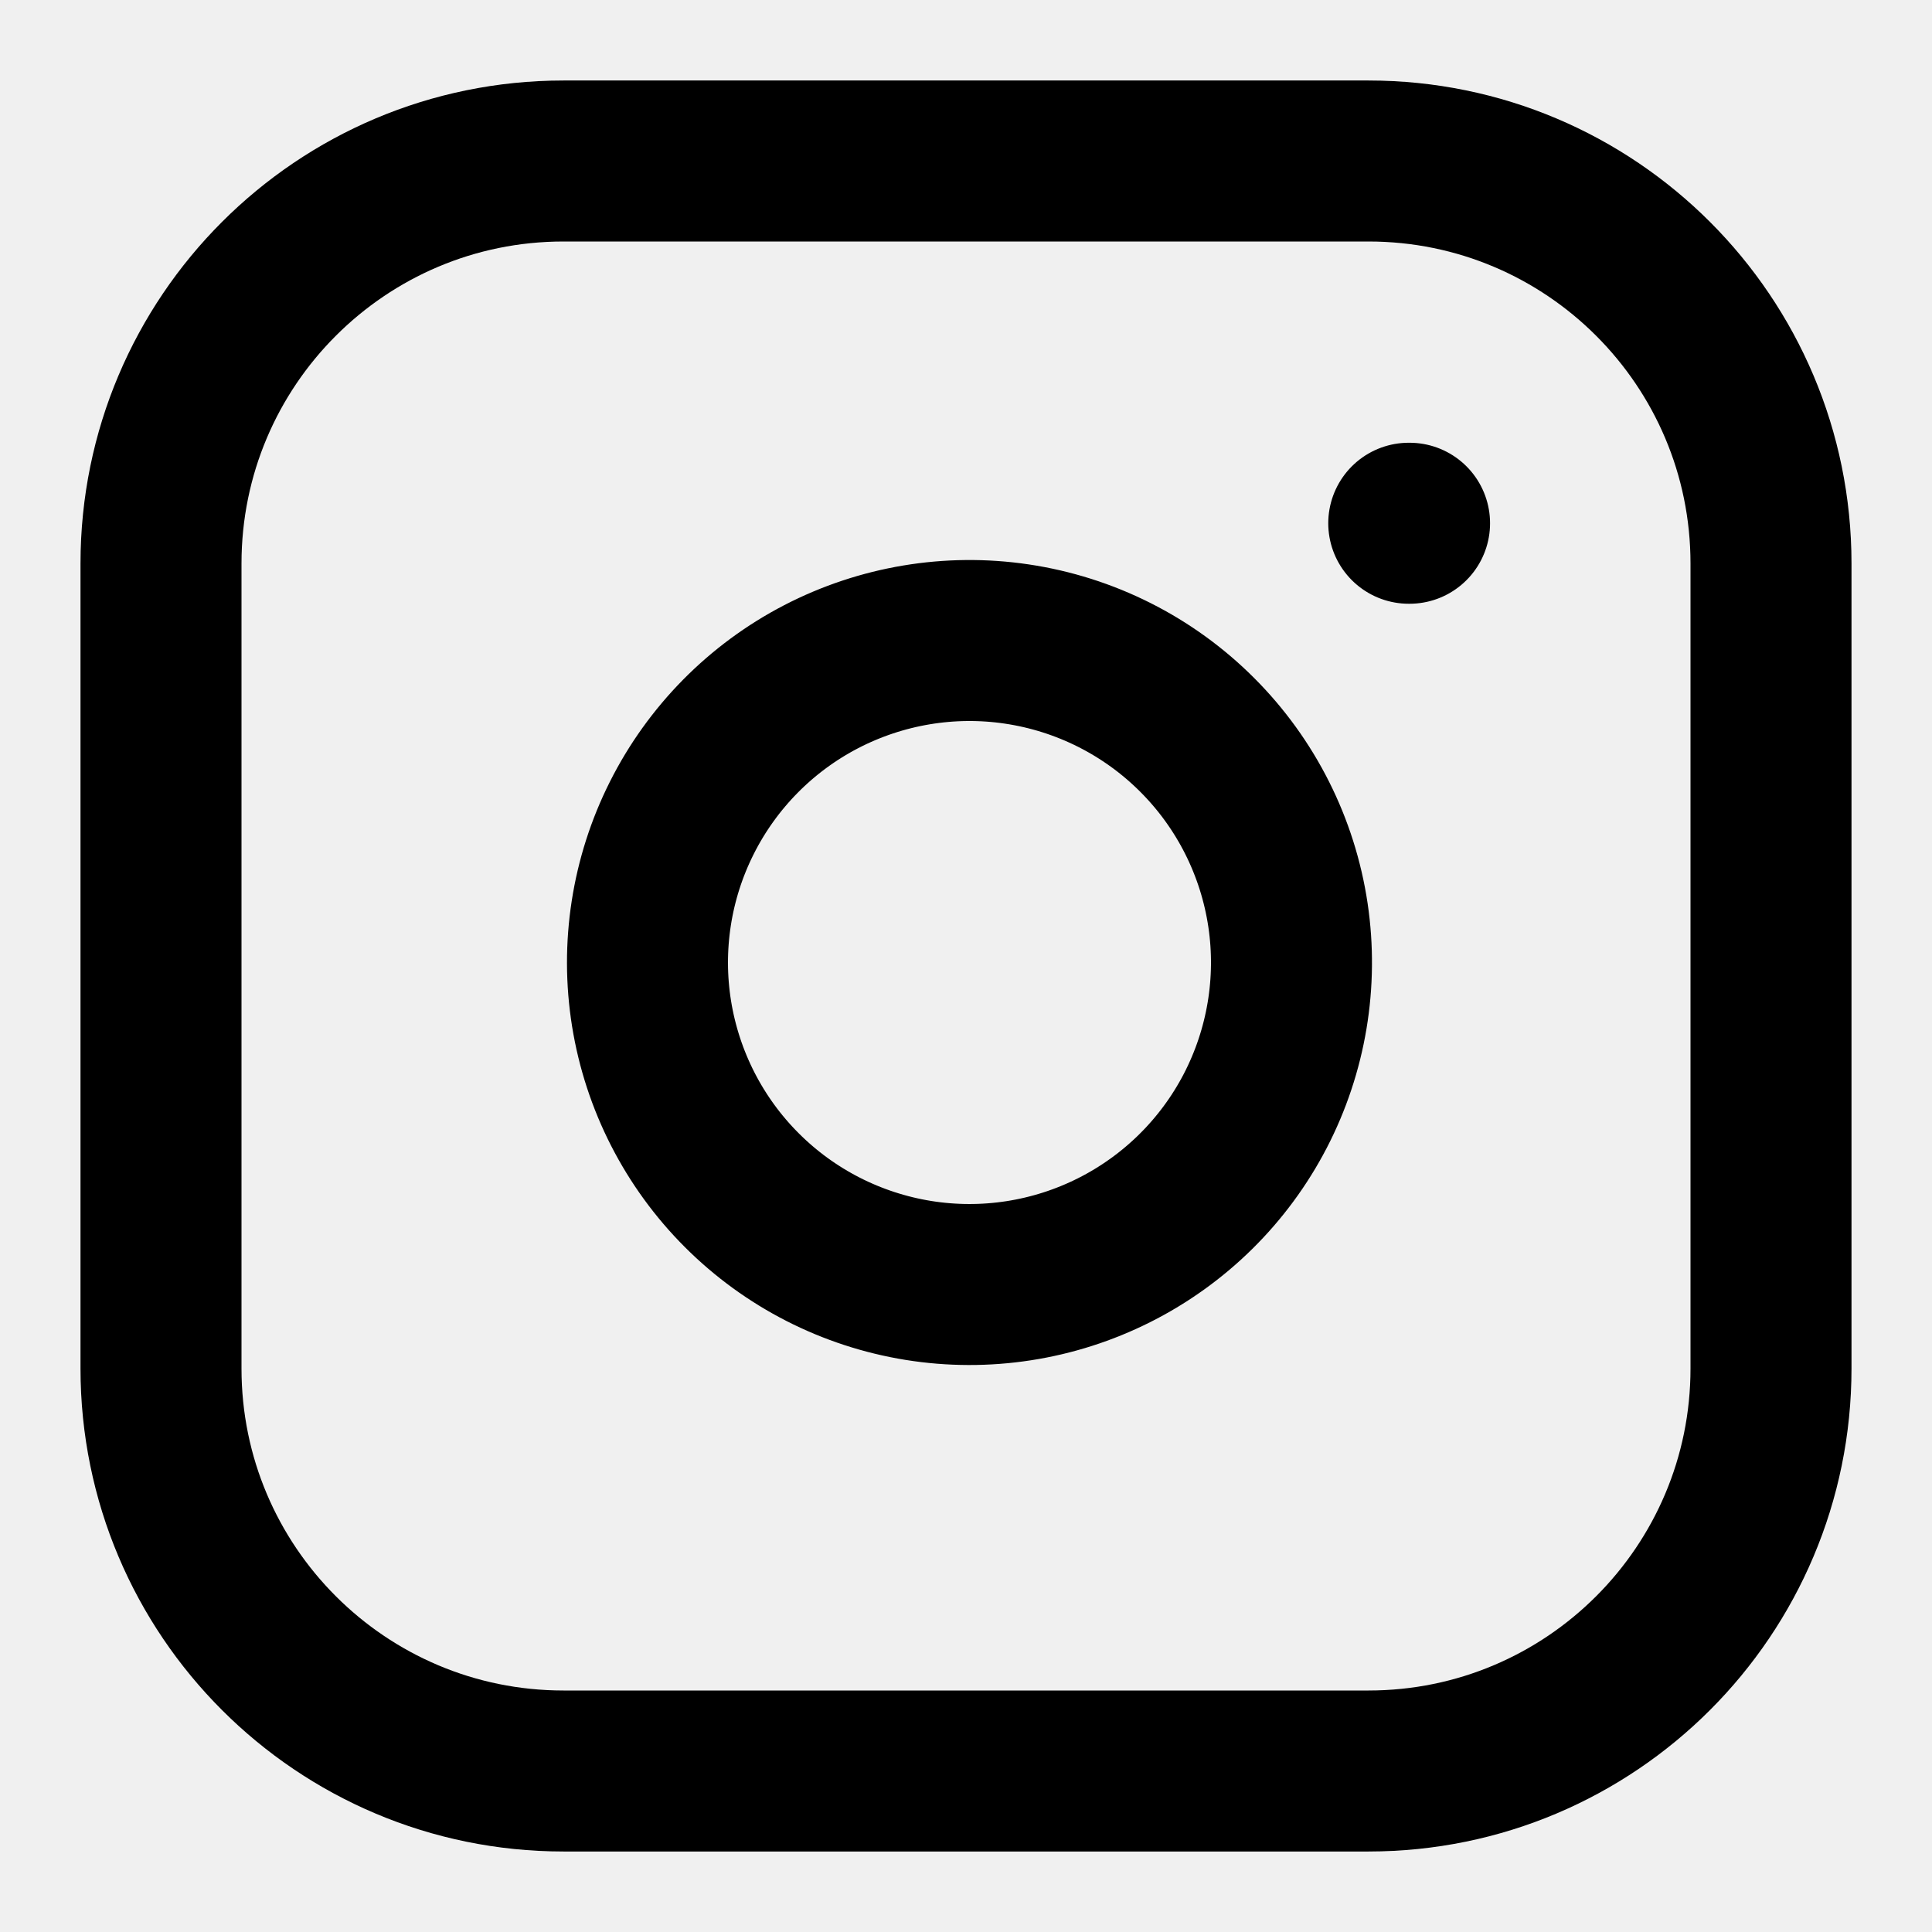
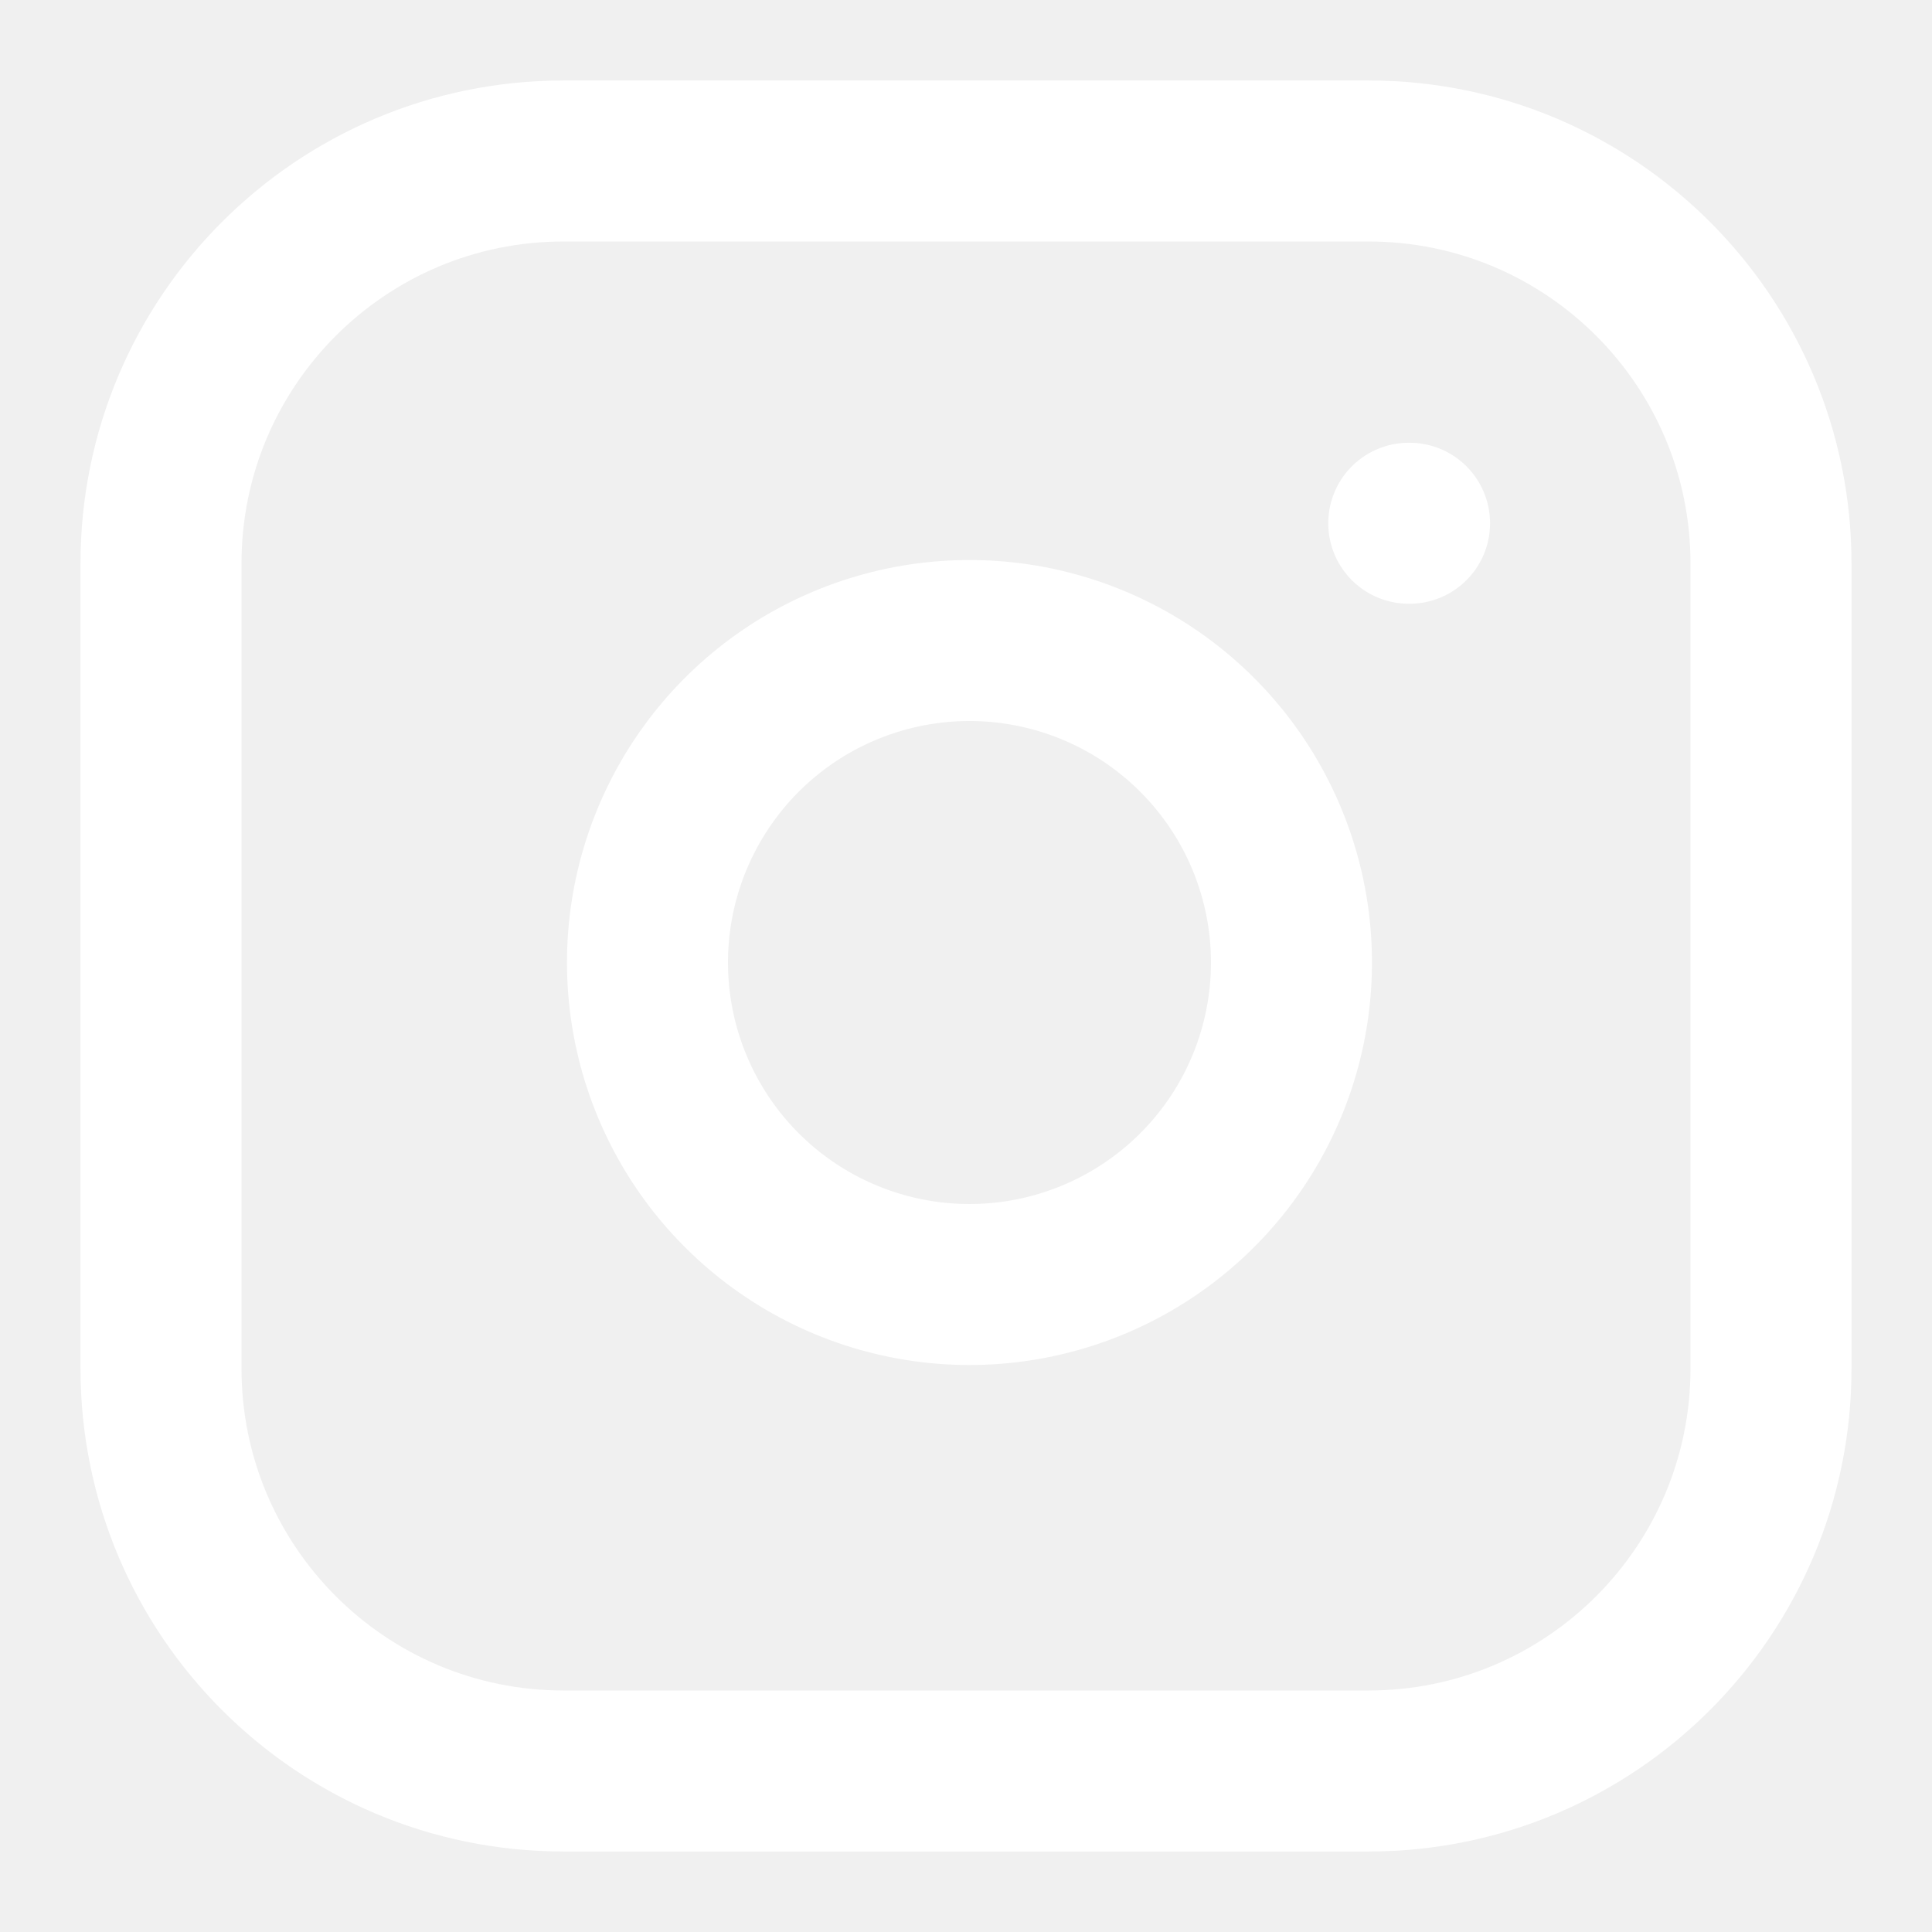
<svg xmlns="http://www.w3.org/2000/svg" width="48" height="48" viewBox="0 0 48 48" fill="none">
-   <path d="M35 13H35.02M14 4H34C39.523 4 44 8.477 44 14V34C44 39.523 39.523 44 34 44H14C8.477 44 4 39.523 4 34V14C4 8.477 8.477 4 14 4ZM32 22.74C32.247 24.404 31.962 26.104 31.188 27.598C30.413 29.092 29.186 30.303 27.683 31.059C26.18 31.816 24.477 32.079 22.816 31.812C21.154 31.544 19.619 30.76 18.43 29.57C17.24 28.381 16.456 26.846 16.188 25.184C15.921 23.523 16.184 21.82 16.941 20.317C17.697 18.814 18.908 17.587 20.402 16.812C21.896 16.038 23.596 15.753 25.26 16C26.958 16.252 28.53 17.043 29.743 18.257C30.957 19.47 31.748 21.042 32 22.74Z" stroke="black" stroke-width="4" stroke-linecap="round" stroke-linejoin="round" />
+   <path d="M35 13H35.02M14 4H34C39.523 4 44 8.477 44 14V34C44 39.523 39.523 44 34 44H14C8.477 44 4 39.523 4 34V14C4 8.477 8.477 4 14 4ZM32 22.74C32.247 24.404 31.962 26.104 31.188 27.598C30.413 29.092 29.186 30.303 27.683 31.059C26.18 31.816 24.477 32.079 22.816 31.812C21.154 31.544 19.619 30.76 18.43 29.57C17.24 28.381 16.456 26.846 16.188 25.184C15.921 23.523 16.184 21.82 16.941 20.317C17.697 18.814 18.908 17.587 20.402 16.812C21.896 16.038 23.596 15.753 25.26 16C26.958 16.252 28.53 17.043 29.743 18.257C30.957 19.47 31.748 21.042 32 22.74Z" stroke="white" stroke-width="4" stroke-linecap="round" stroke-linejoin="round" />
</svg>
